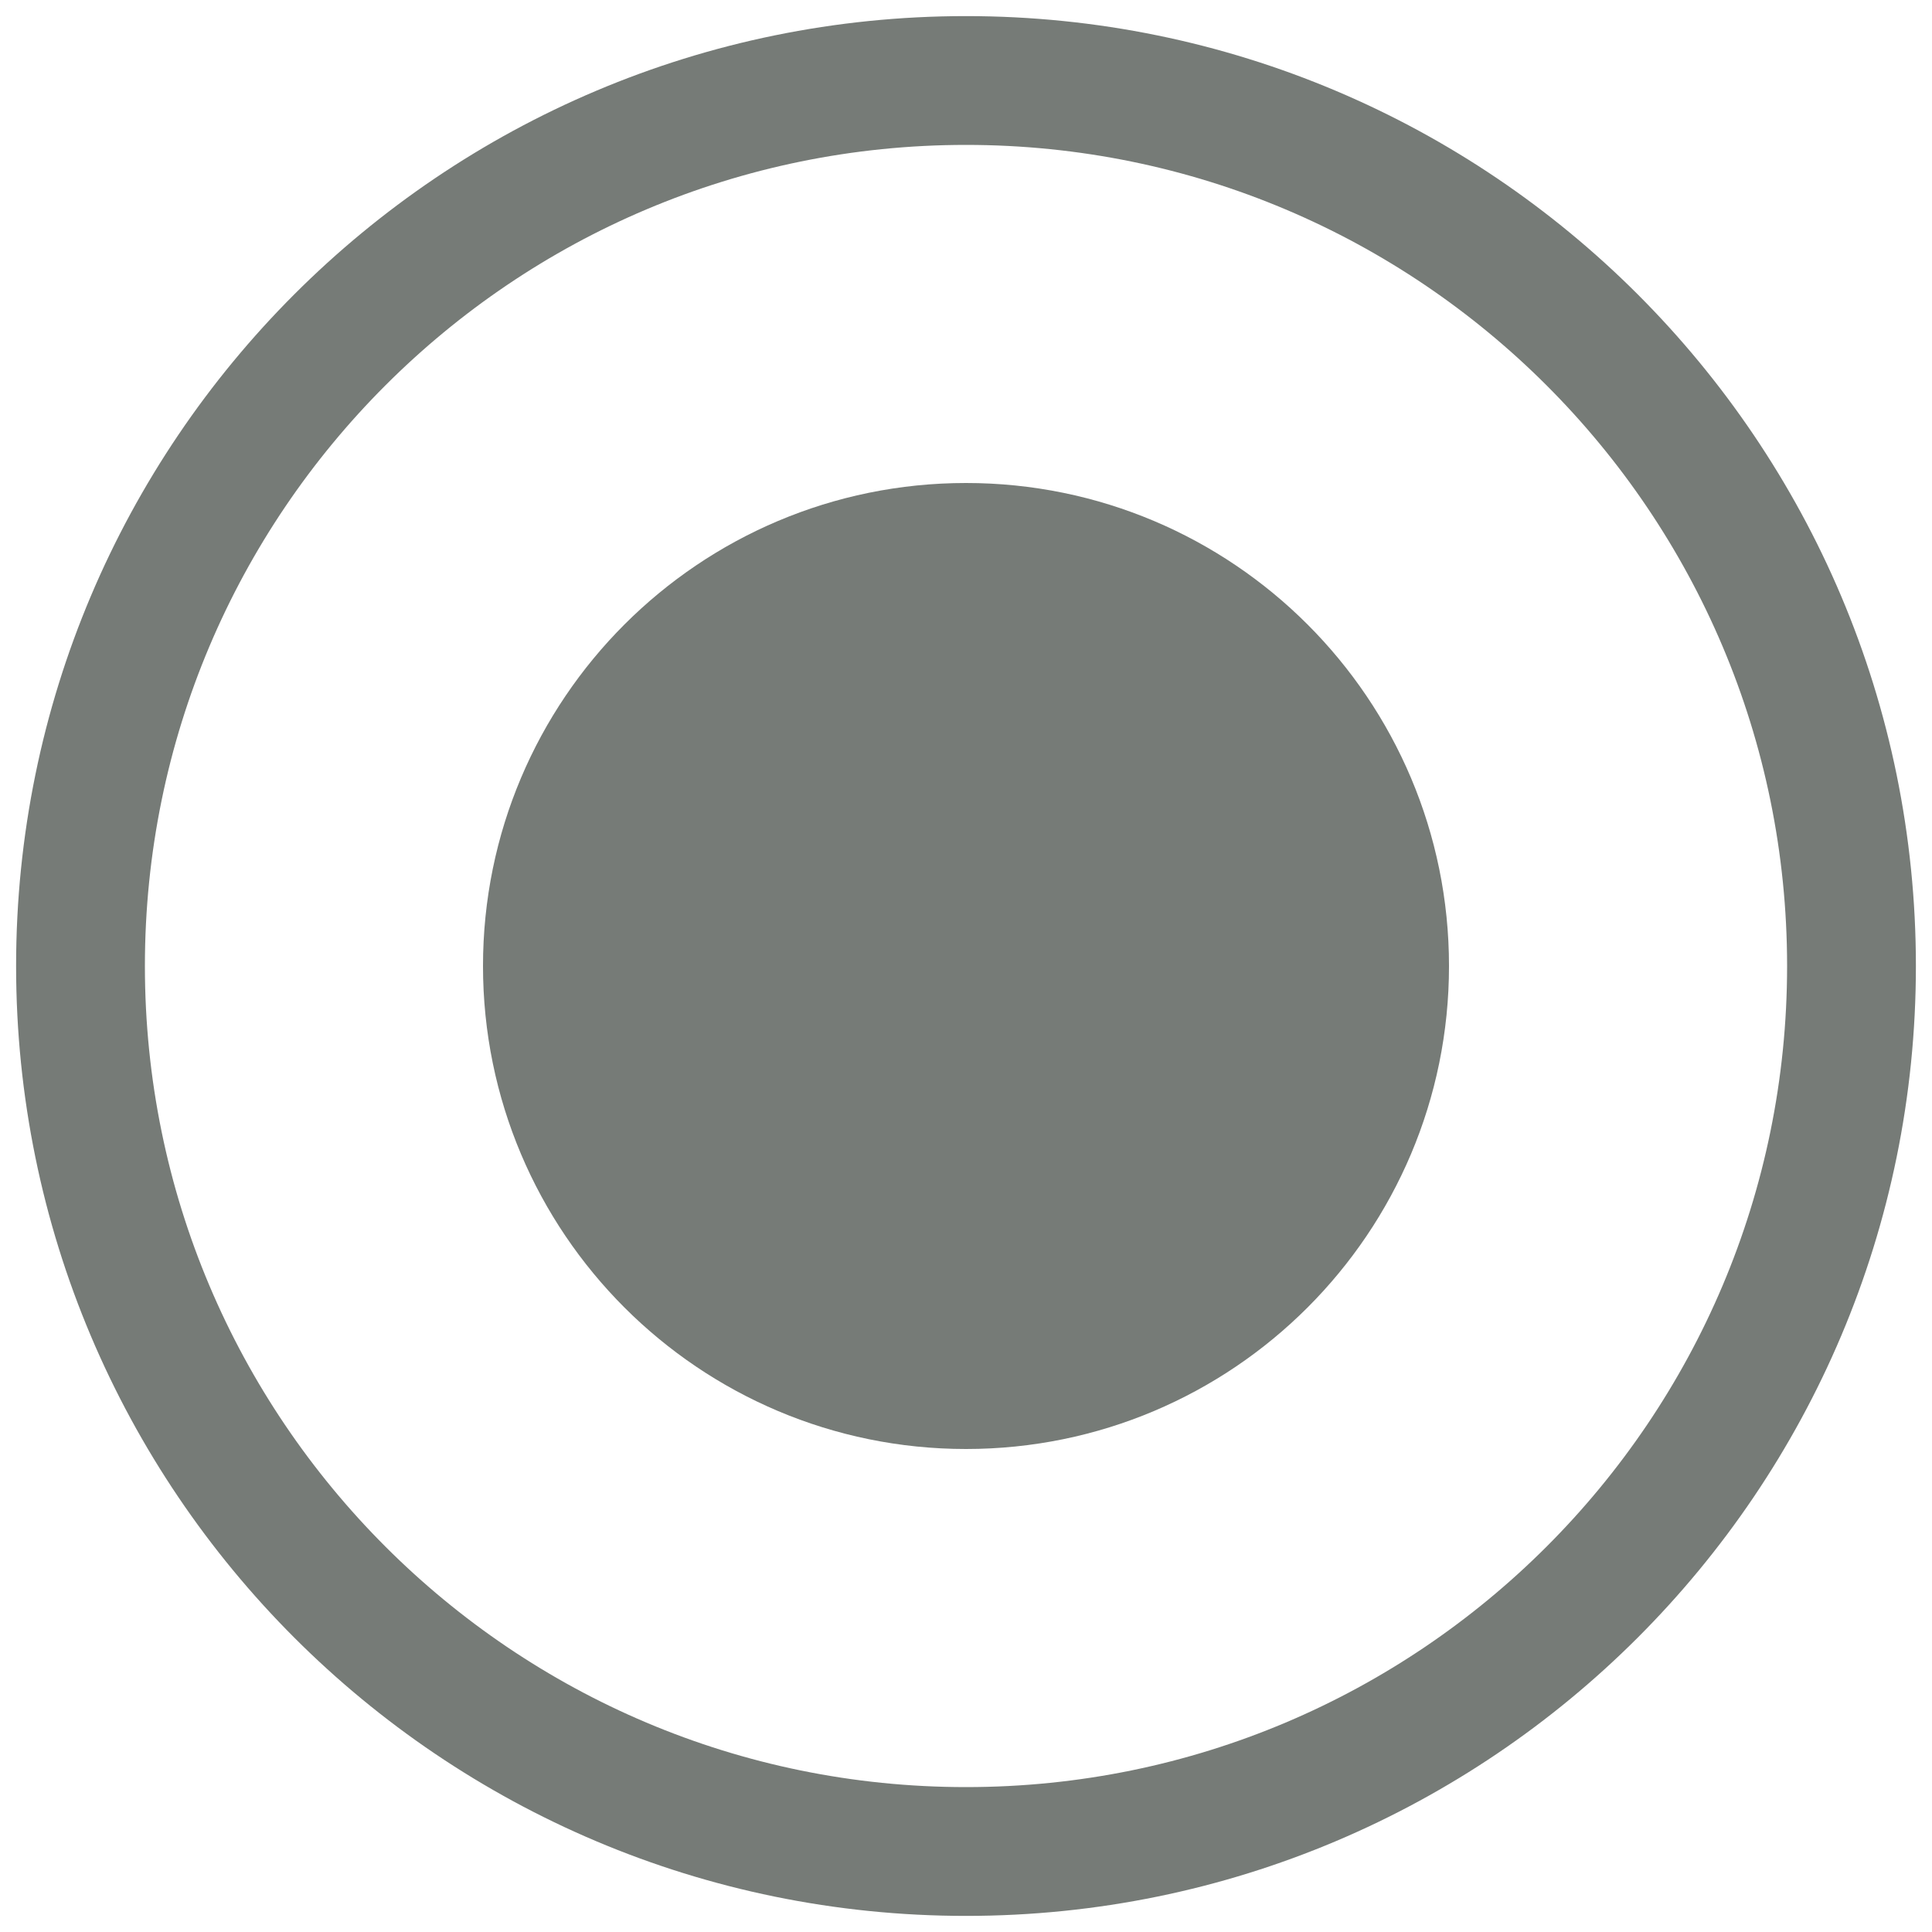
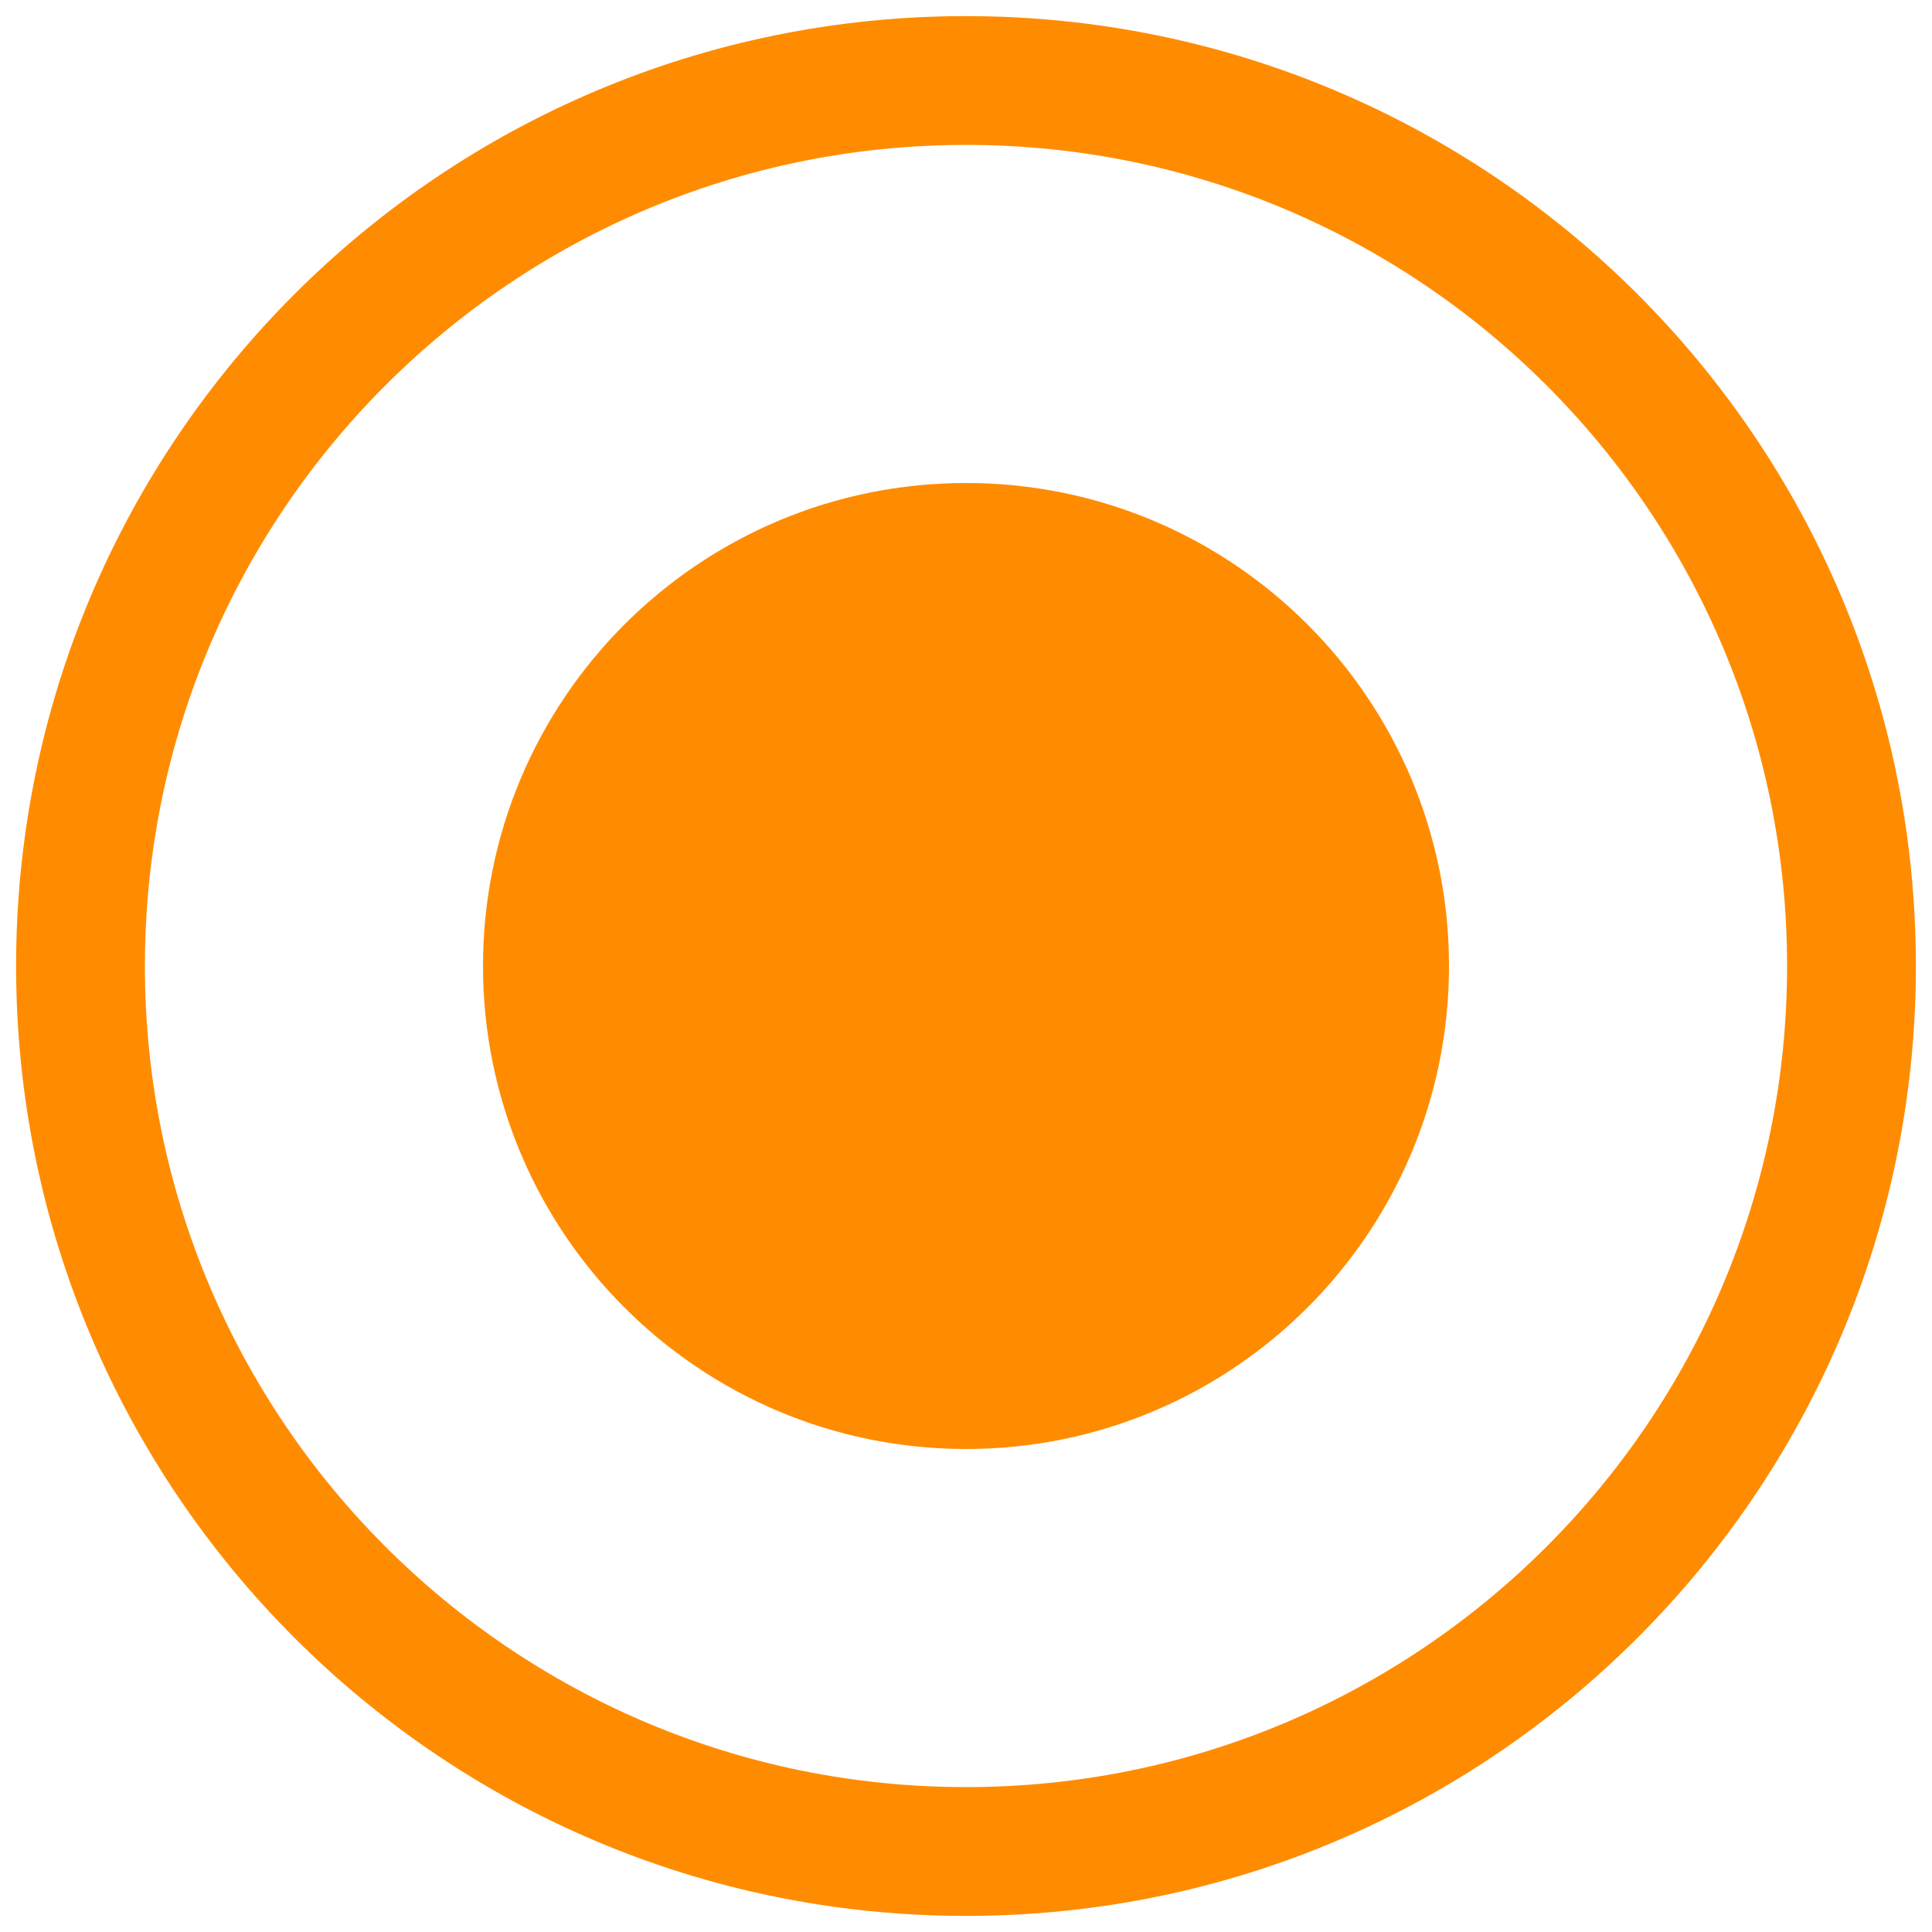
<svg xmlns="http://www.w3.org/2000/svg" width="15px" height="15px" viewBox="0 0 15 15" version="1.1">
-   <defs />
  <g id="Visuals" stroke="none" stroke-width="1" fill="none" fill-rule="evenodd">
-     <g id="list-selected" stroke="#767B77">
+     <g id="list-selected" stroke="#ff8c00">
      <circle id="Oval" cx="7.5" cy="7.5" r="6.875" />
-       <circle id="Oval-2" fill="#767B77" cx="7.5" cy="7.5" r="3.25" />
+       <circle id="Oval-2" fill="#ff8c00" cx="7.5" cy="7.5" r="3.25" />
    </g>
  </g>
</svg>
